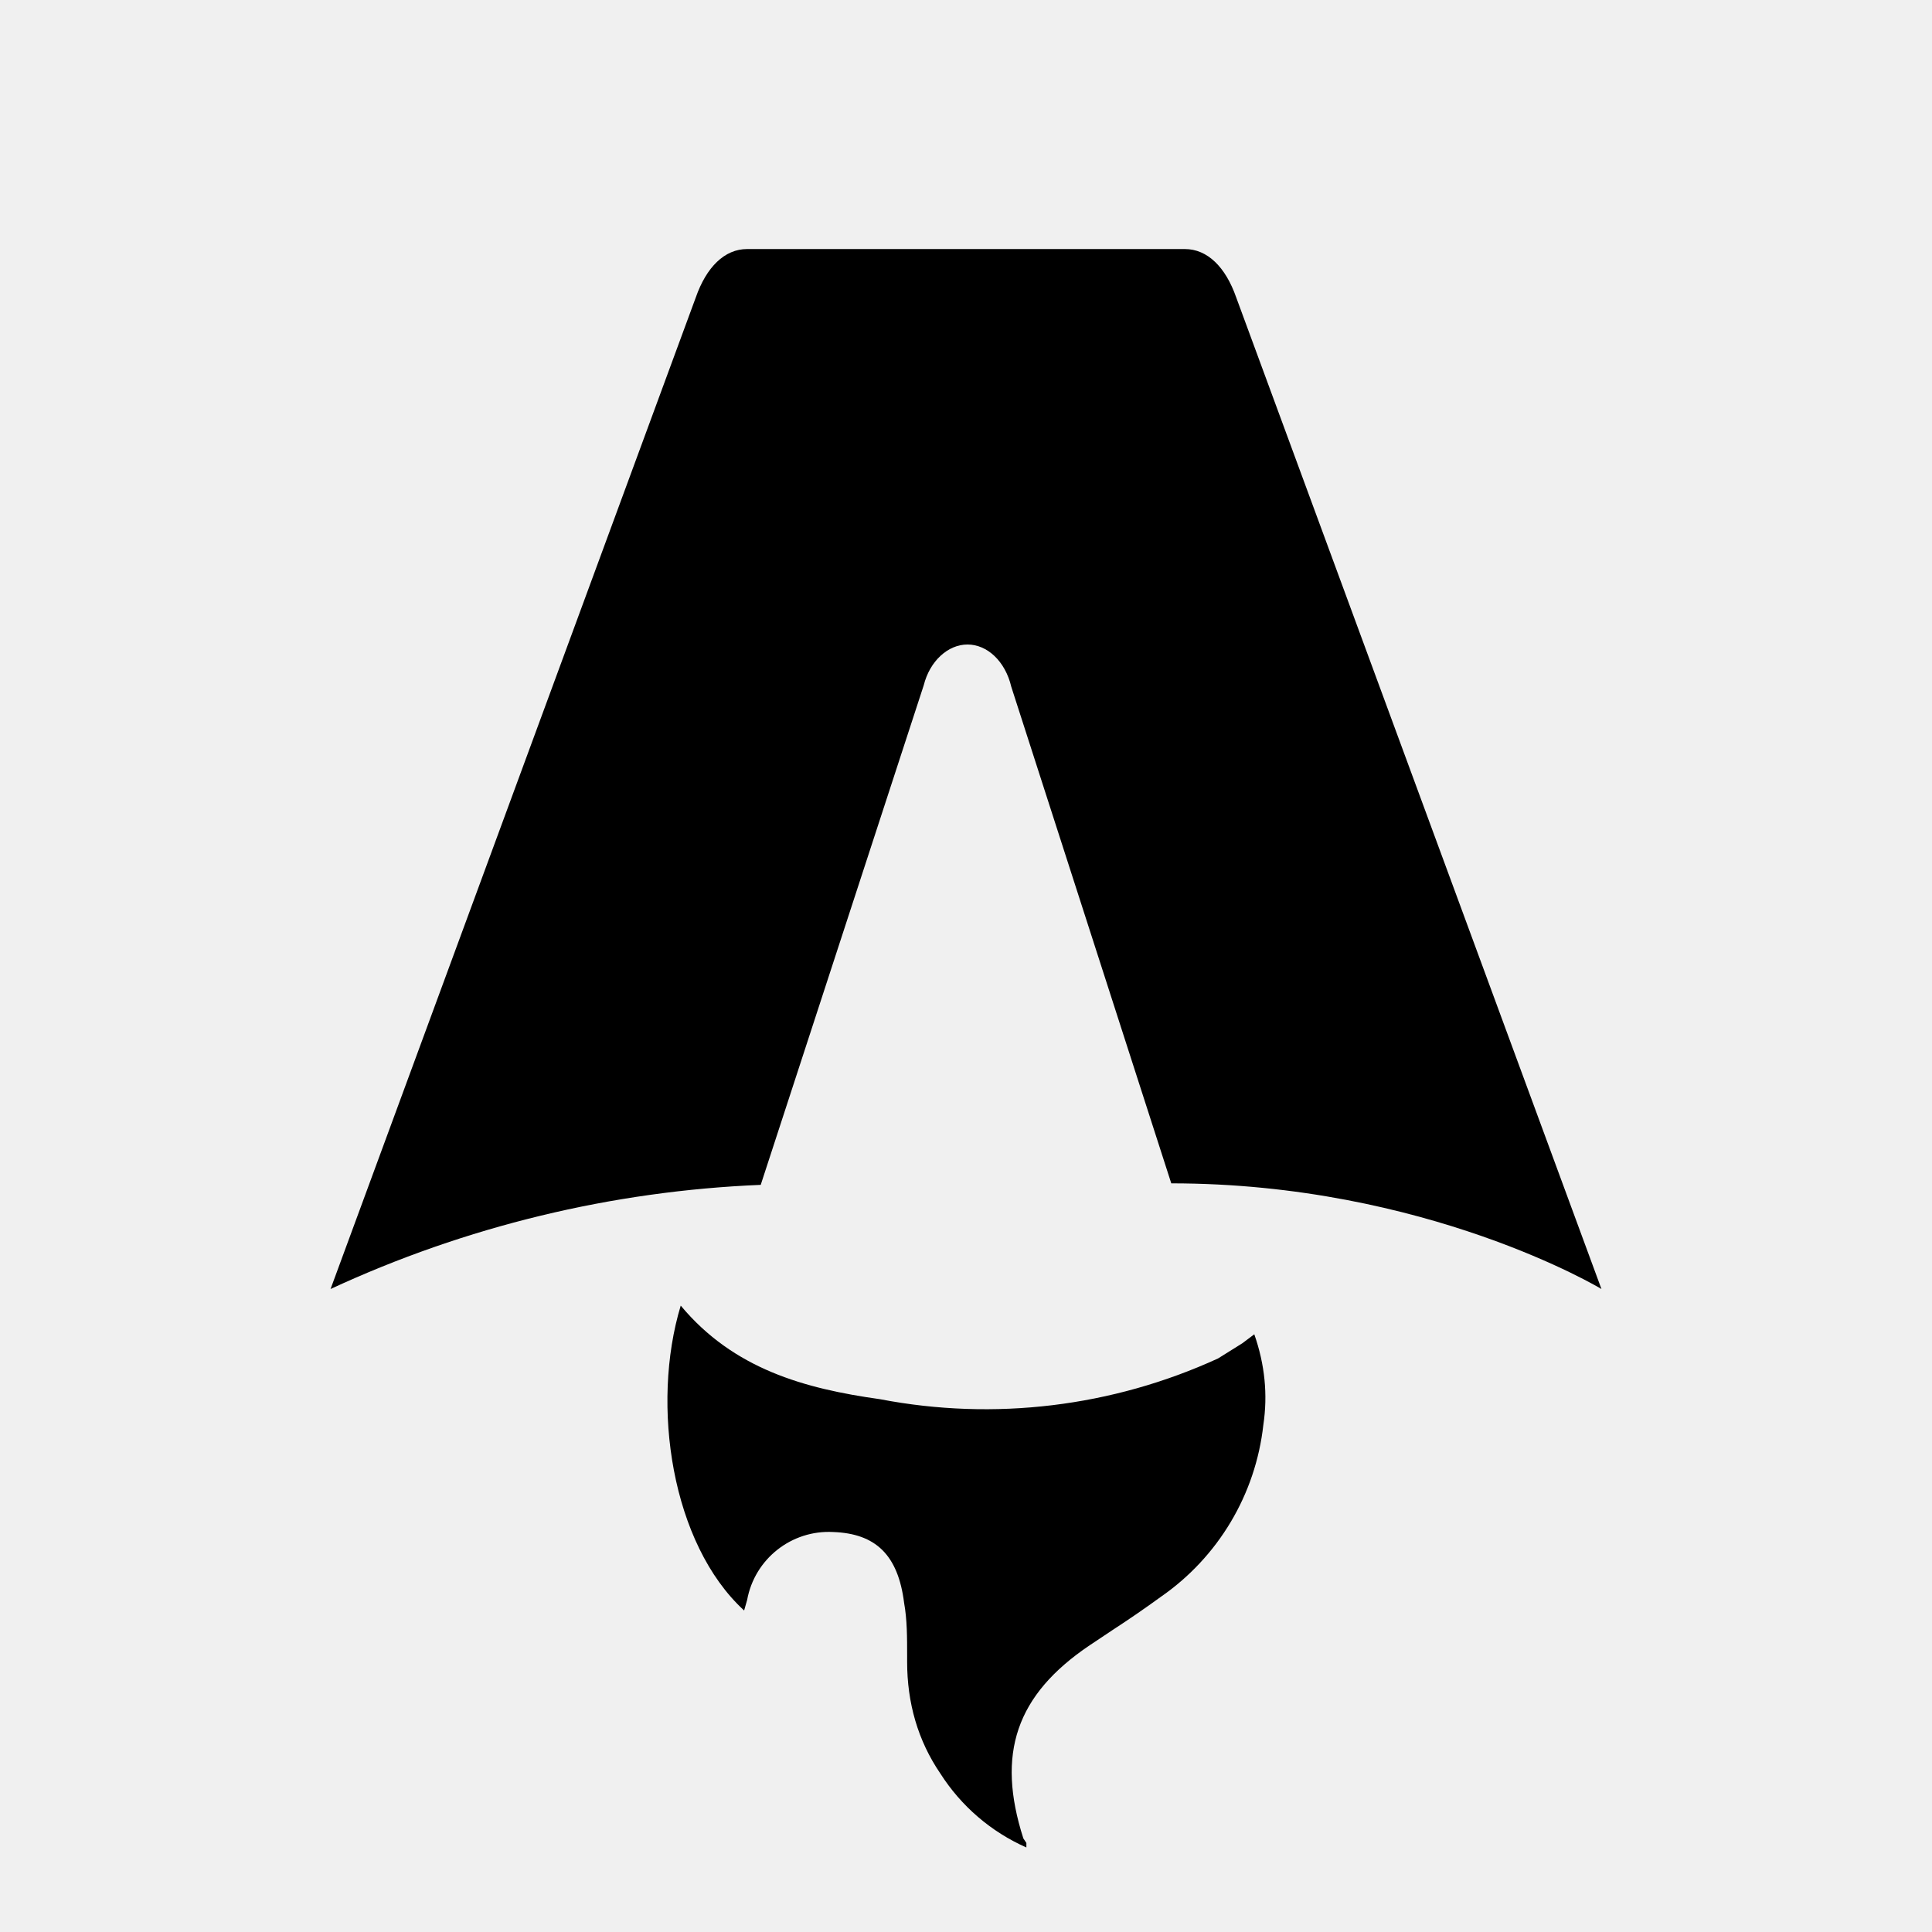
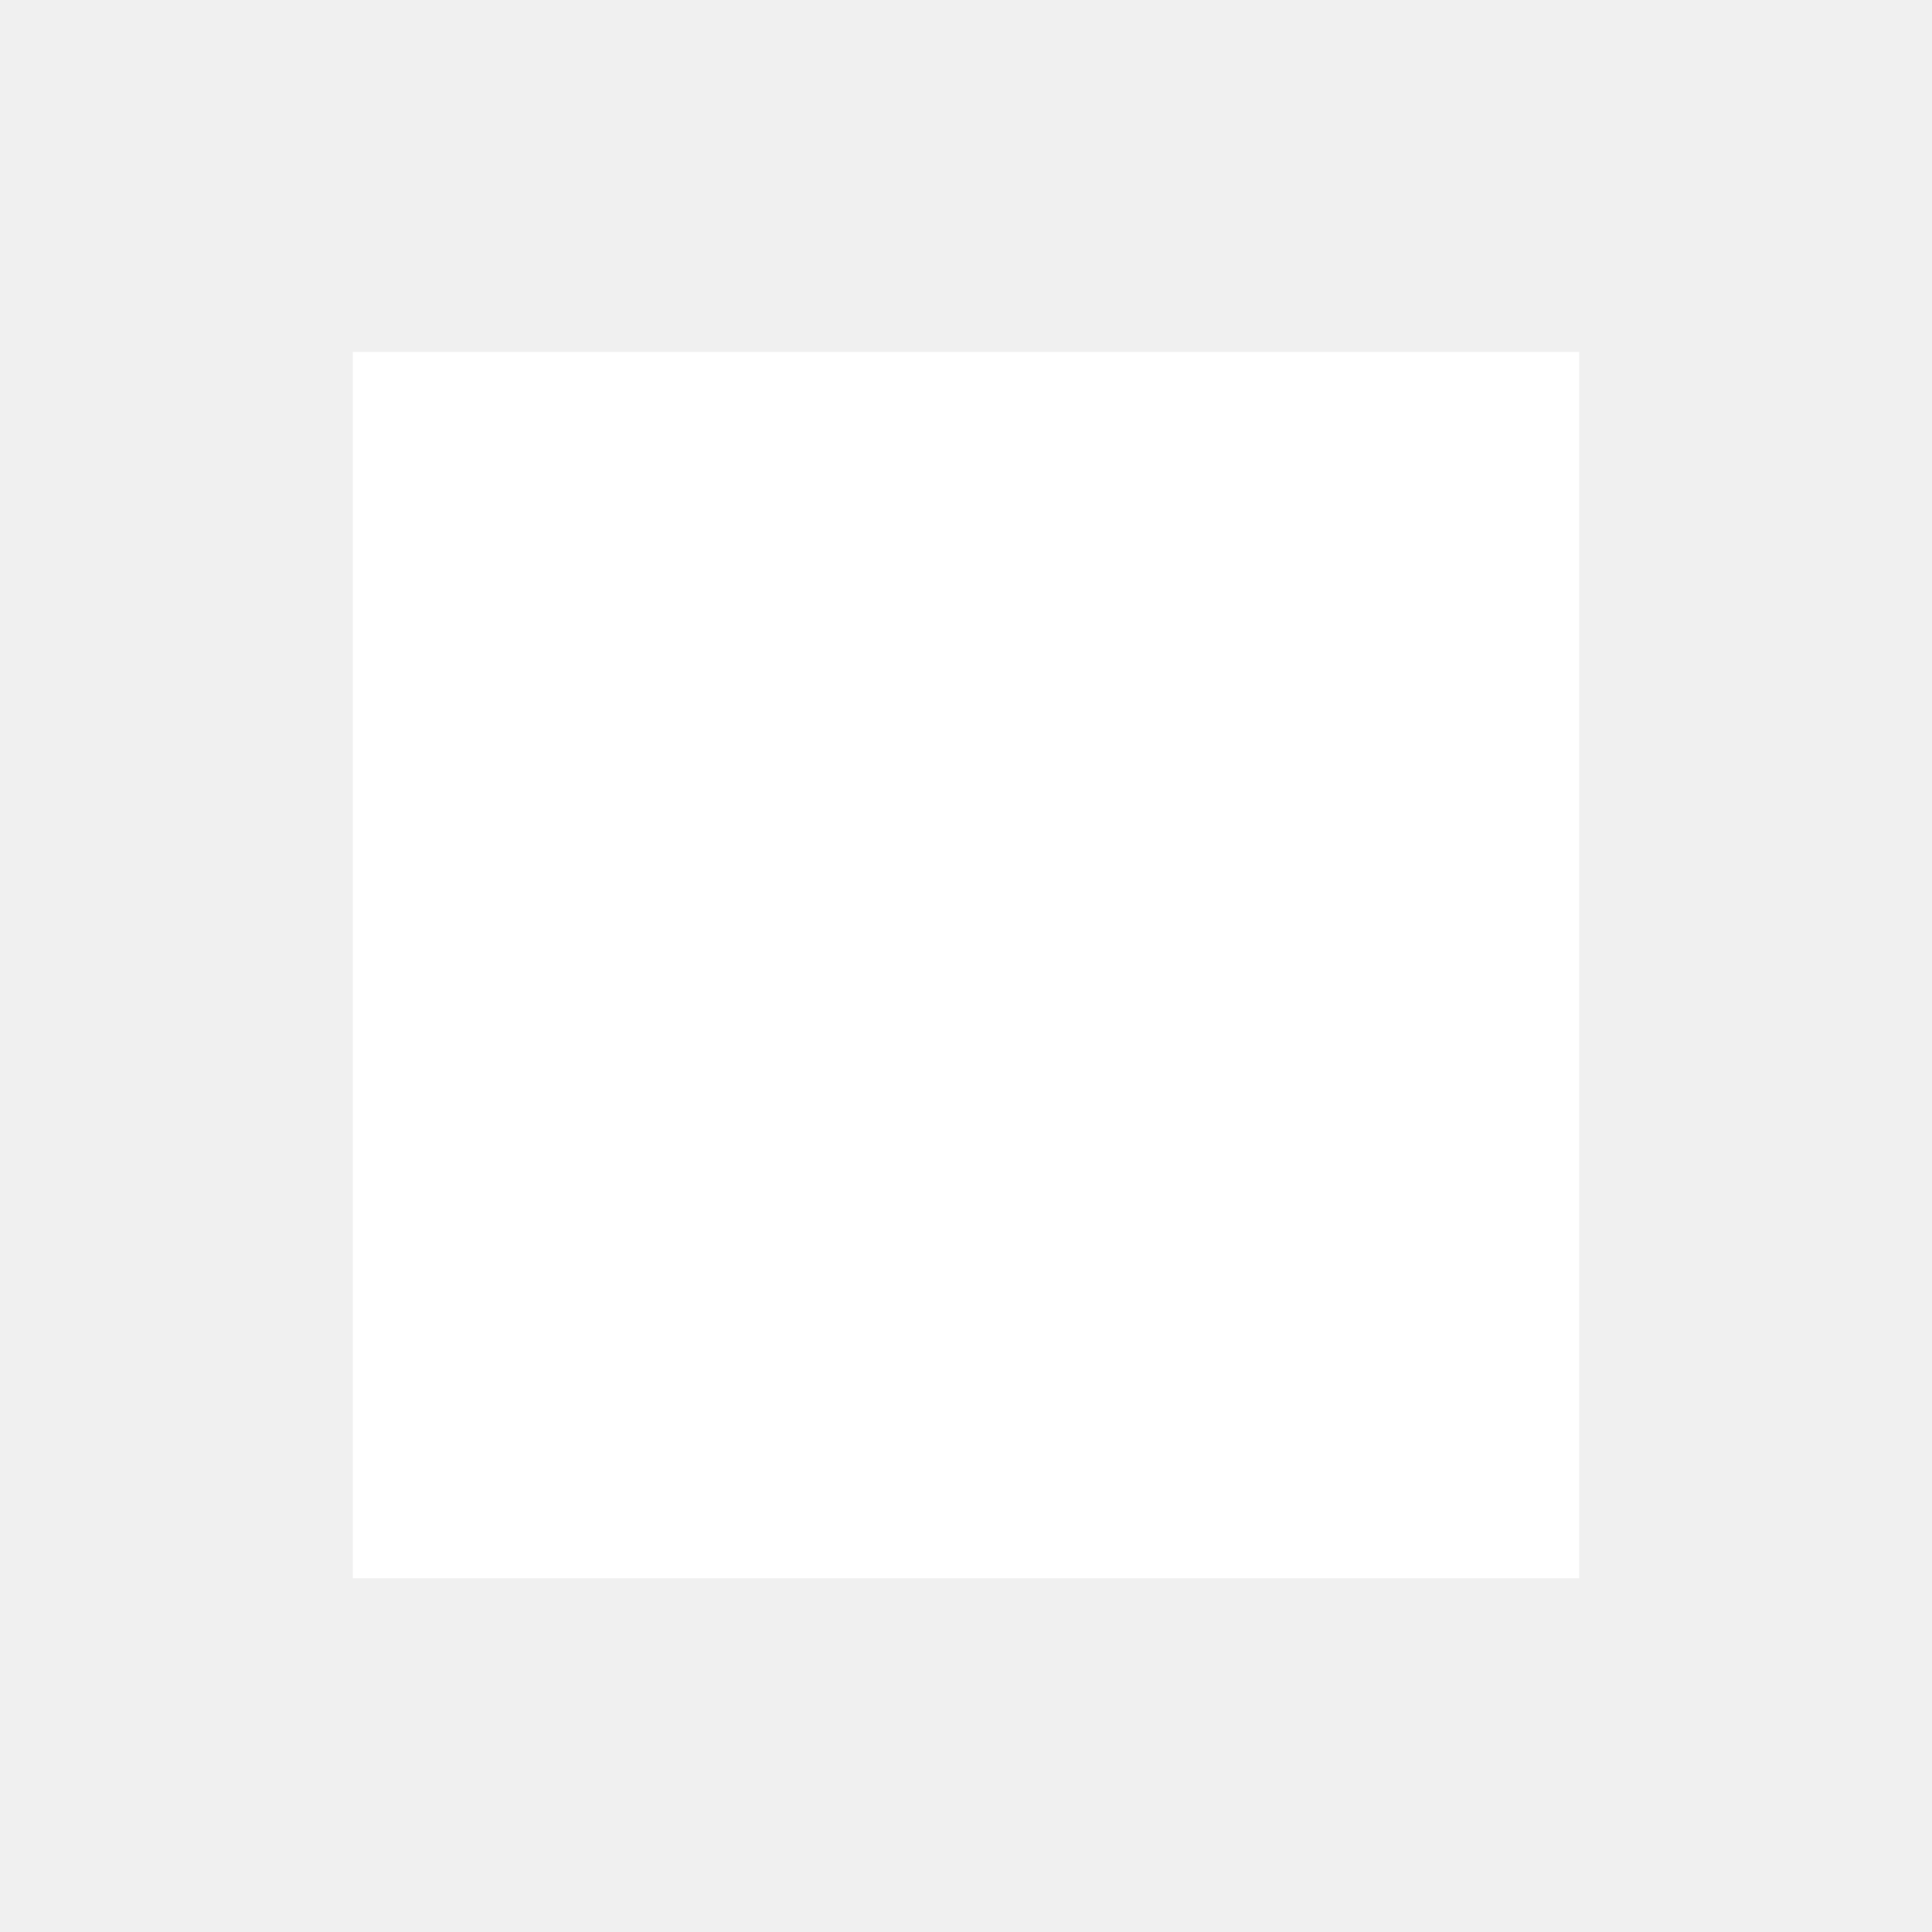
- <svg xmlns="http://www.w3.org/2000/svg" fill="none" viewBox="0 0 128 128">
-   <path d="M50.4 78.5a75.1 75.1 0 0 0-28.5 6.9l24.2-65.7c.7-2 1.9-3.2 3.4-3.2h29c1.5 0 2.7 1.2 3.4 3.2l24.2 65.7s-11.6-7-28.5-7L67 45.5c-.4-1.7-1.6-2.8-2.9-2.8-1.3 0-2.5 1.1-2.9 2.7L50.4 78.5Zm-1.1 28.2Zm-4.2-20.2c-2 6.6-.6 15.8 4.2 20.2a17.5 17.5 0 0 1 .2-.7 5.5 5.5 0 0 1 5.7-4.5c2.8.1 4.3 1.5 4.7 4.7.2 1.1.2 2.3.2 3.5v.4c0 2.7.7 5.2 2.2 7.4a13 13 0 0 0 5.7 4.9v-.3l-.2-.3c-1.8-5.6-.5-9.5 4.4-12.8l1.5-1a73 73 0 0 0 3.2-2.2 16 16 0 0 0 6.8-11.4c.3-2 .1-4-.6-6l-.8.6-1.6 1a37 37 0 0 1-22.4 2.7c-5-.7-9.7-2-13.2-6.2Z" />
-   <style>
-         path { fill: #000; }
-         @media (prefers-color-scheme: dark) {
-             path { fill: #FFF; }
-         }
-     </style>
+ <svg xmlns="http://www.w3.org/2000/svg" width="256" height="256" viewBox="0 0 256 256" fill="none">
+   <circle cx="127.999" cy="128" r="58.175" stroke="white" stroke-opacity="0.2" stroke-width="6.5" stroke-dasharray="13 13" />
+   <path d="M46.75 209.125H209.25V46.625H46.75V209.125Z" fill="white" />
</svg>
